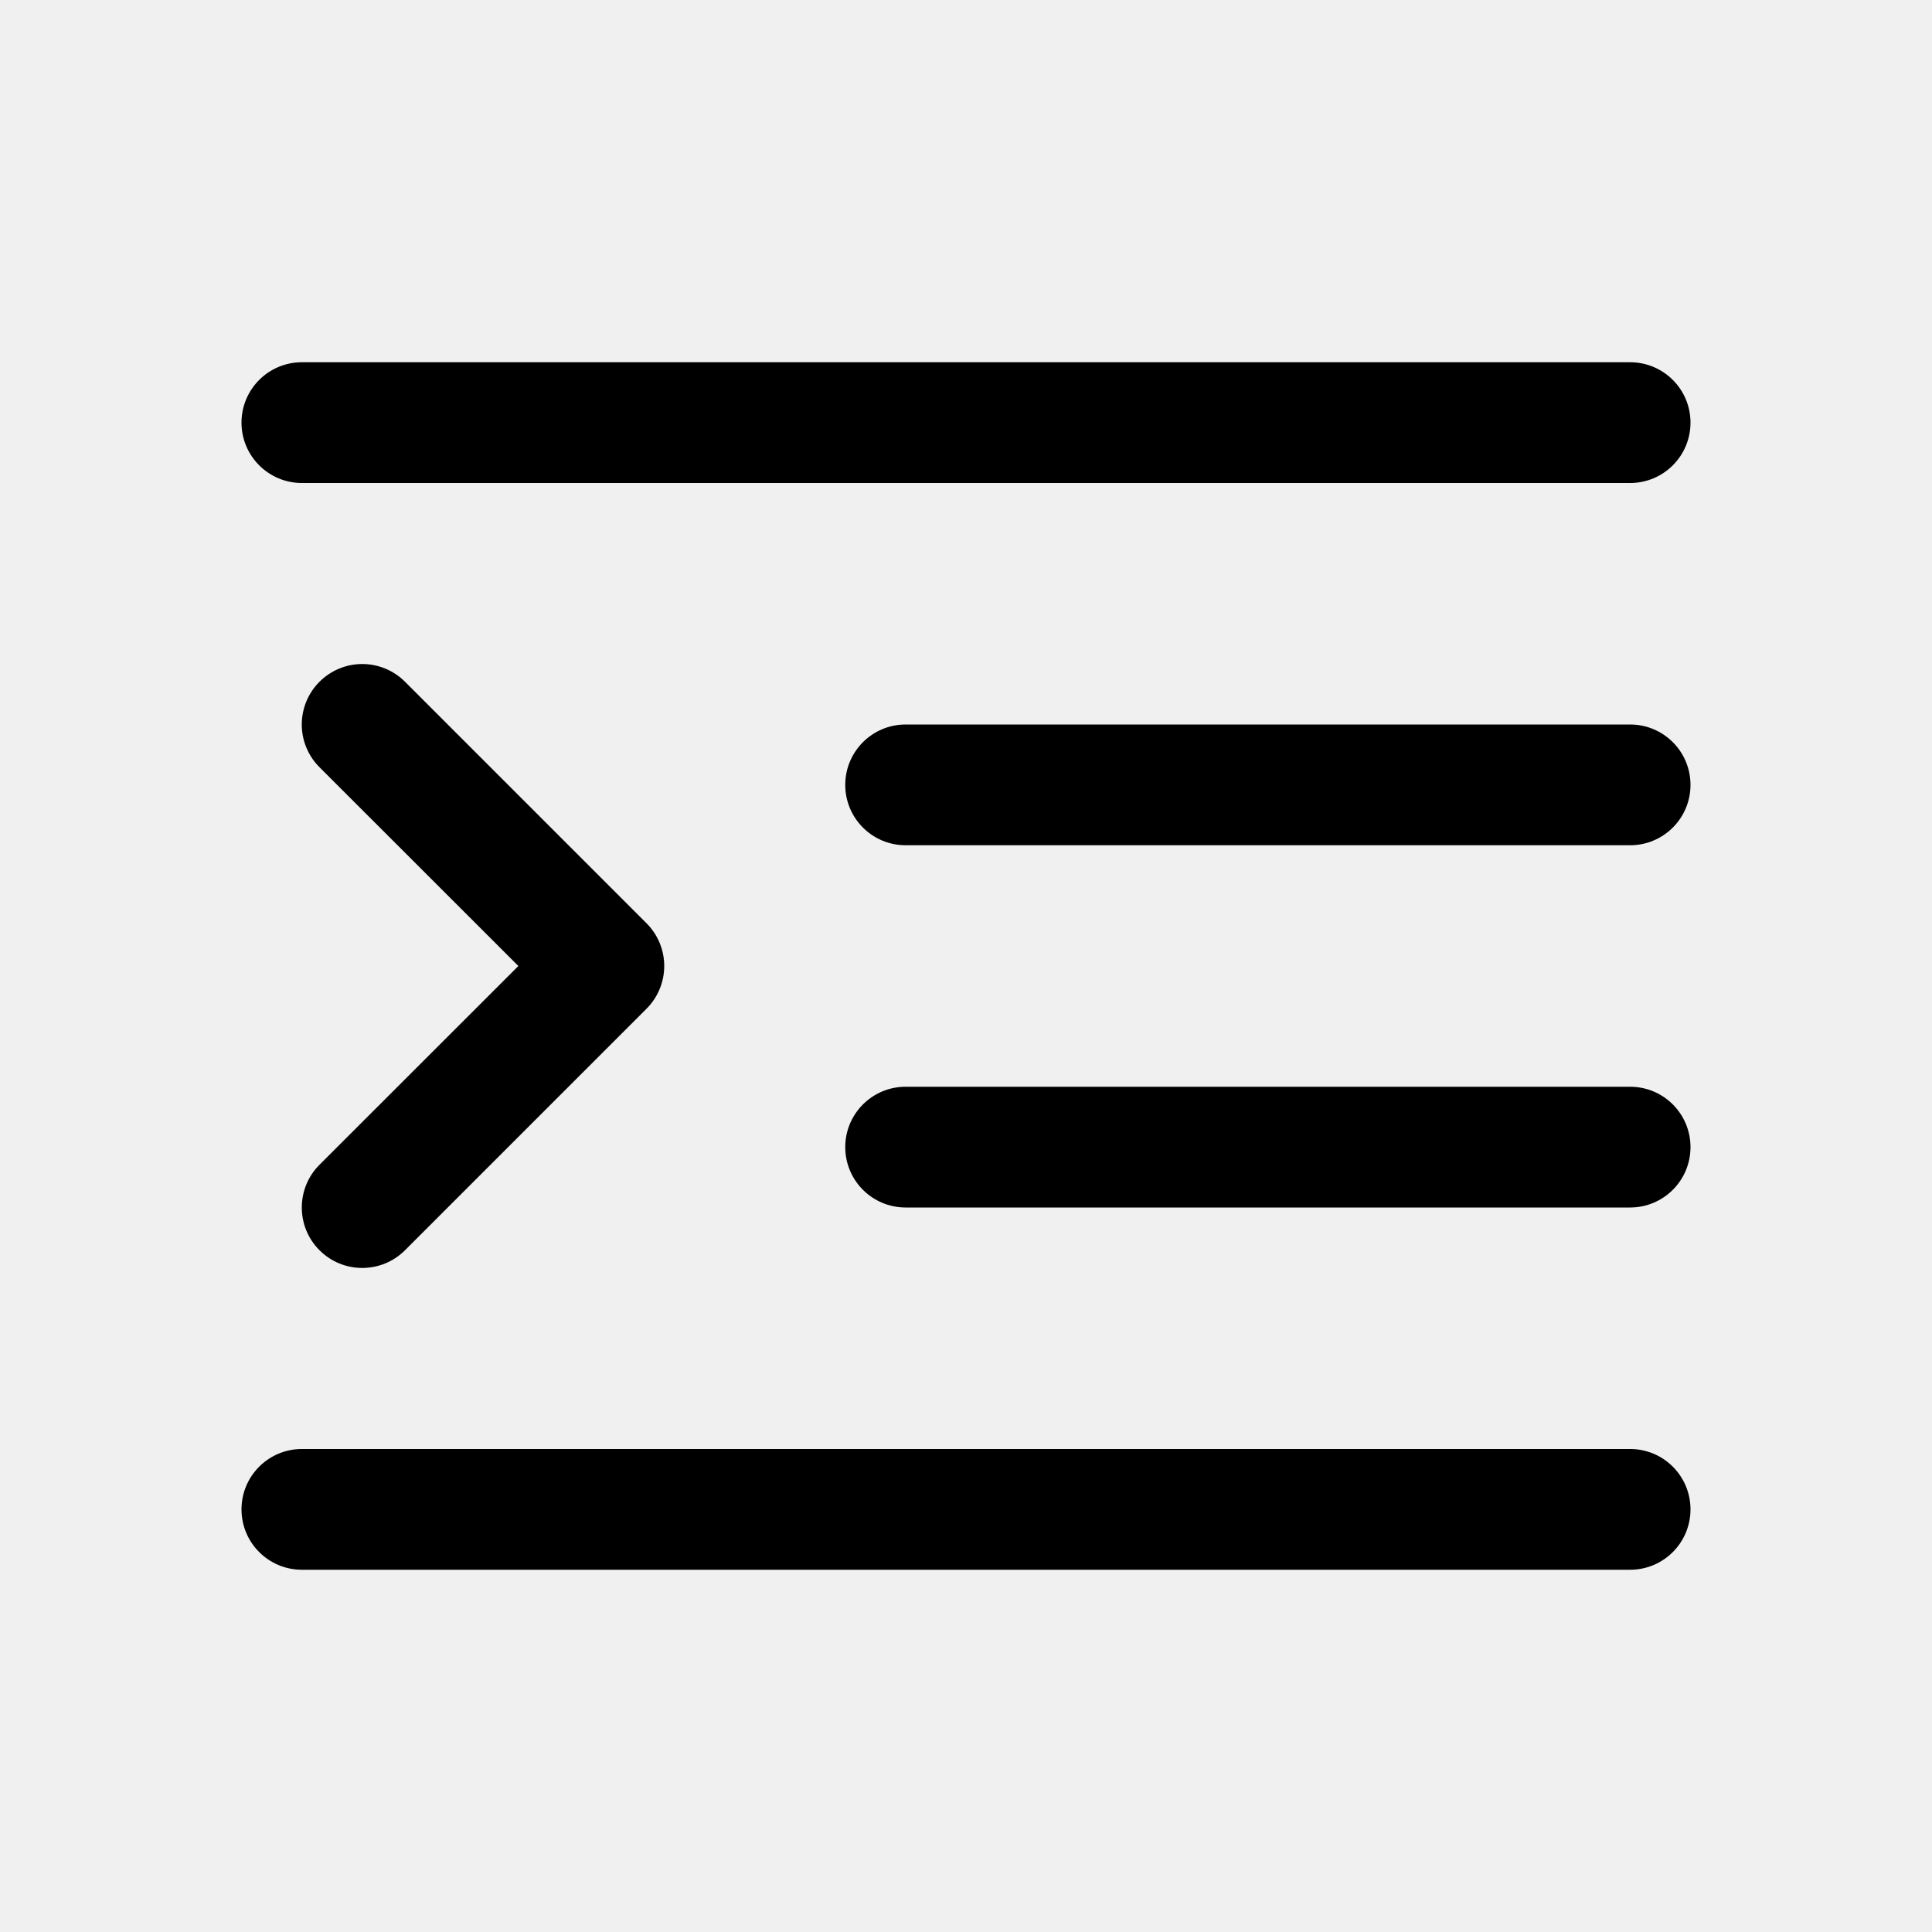
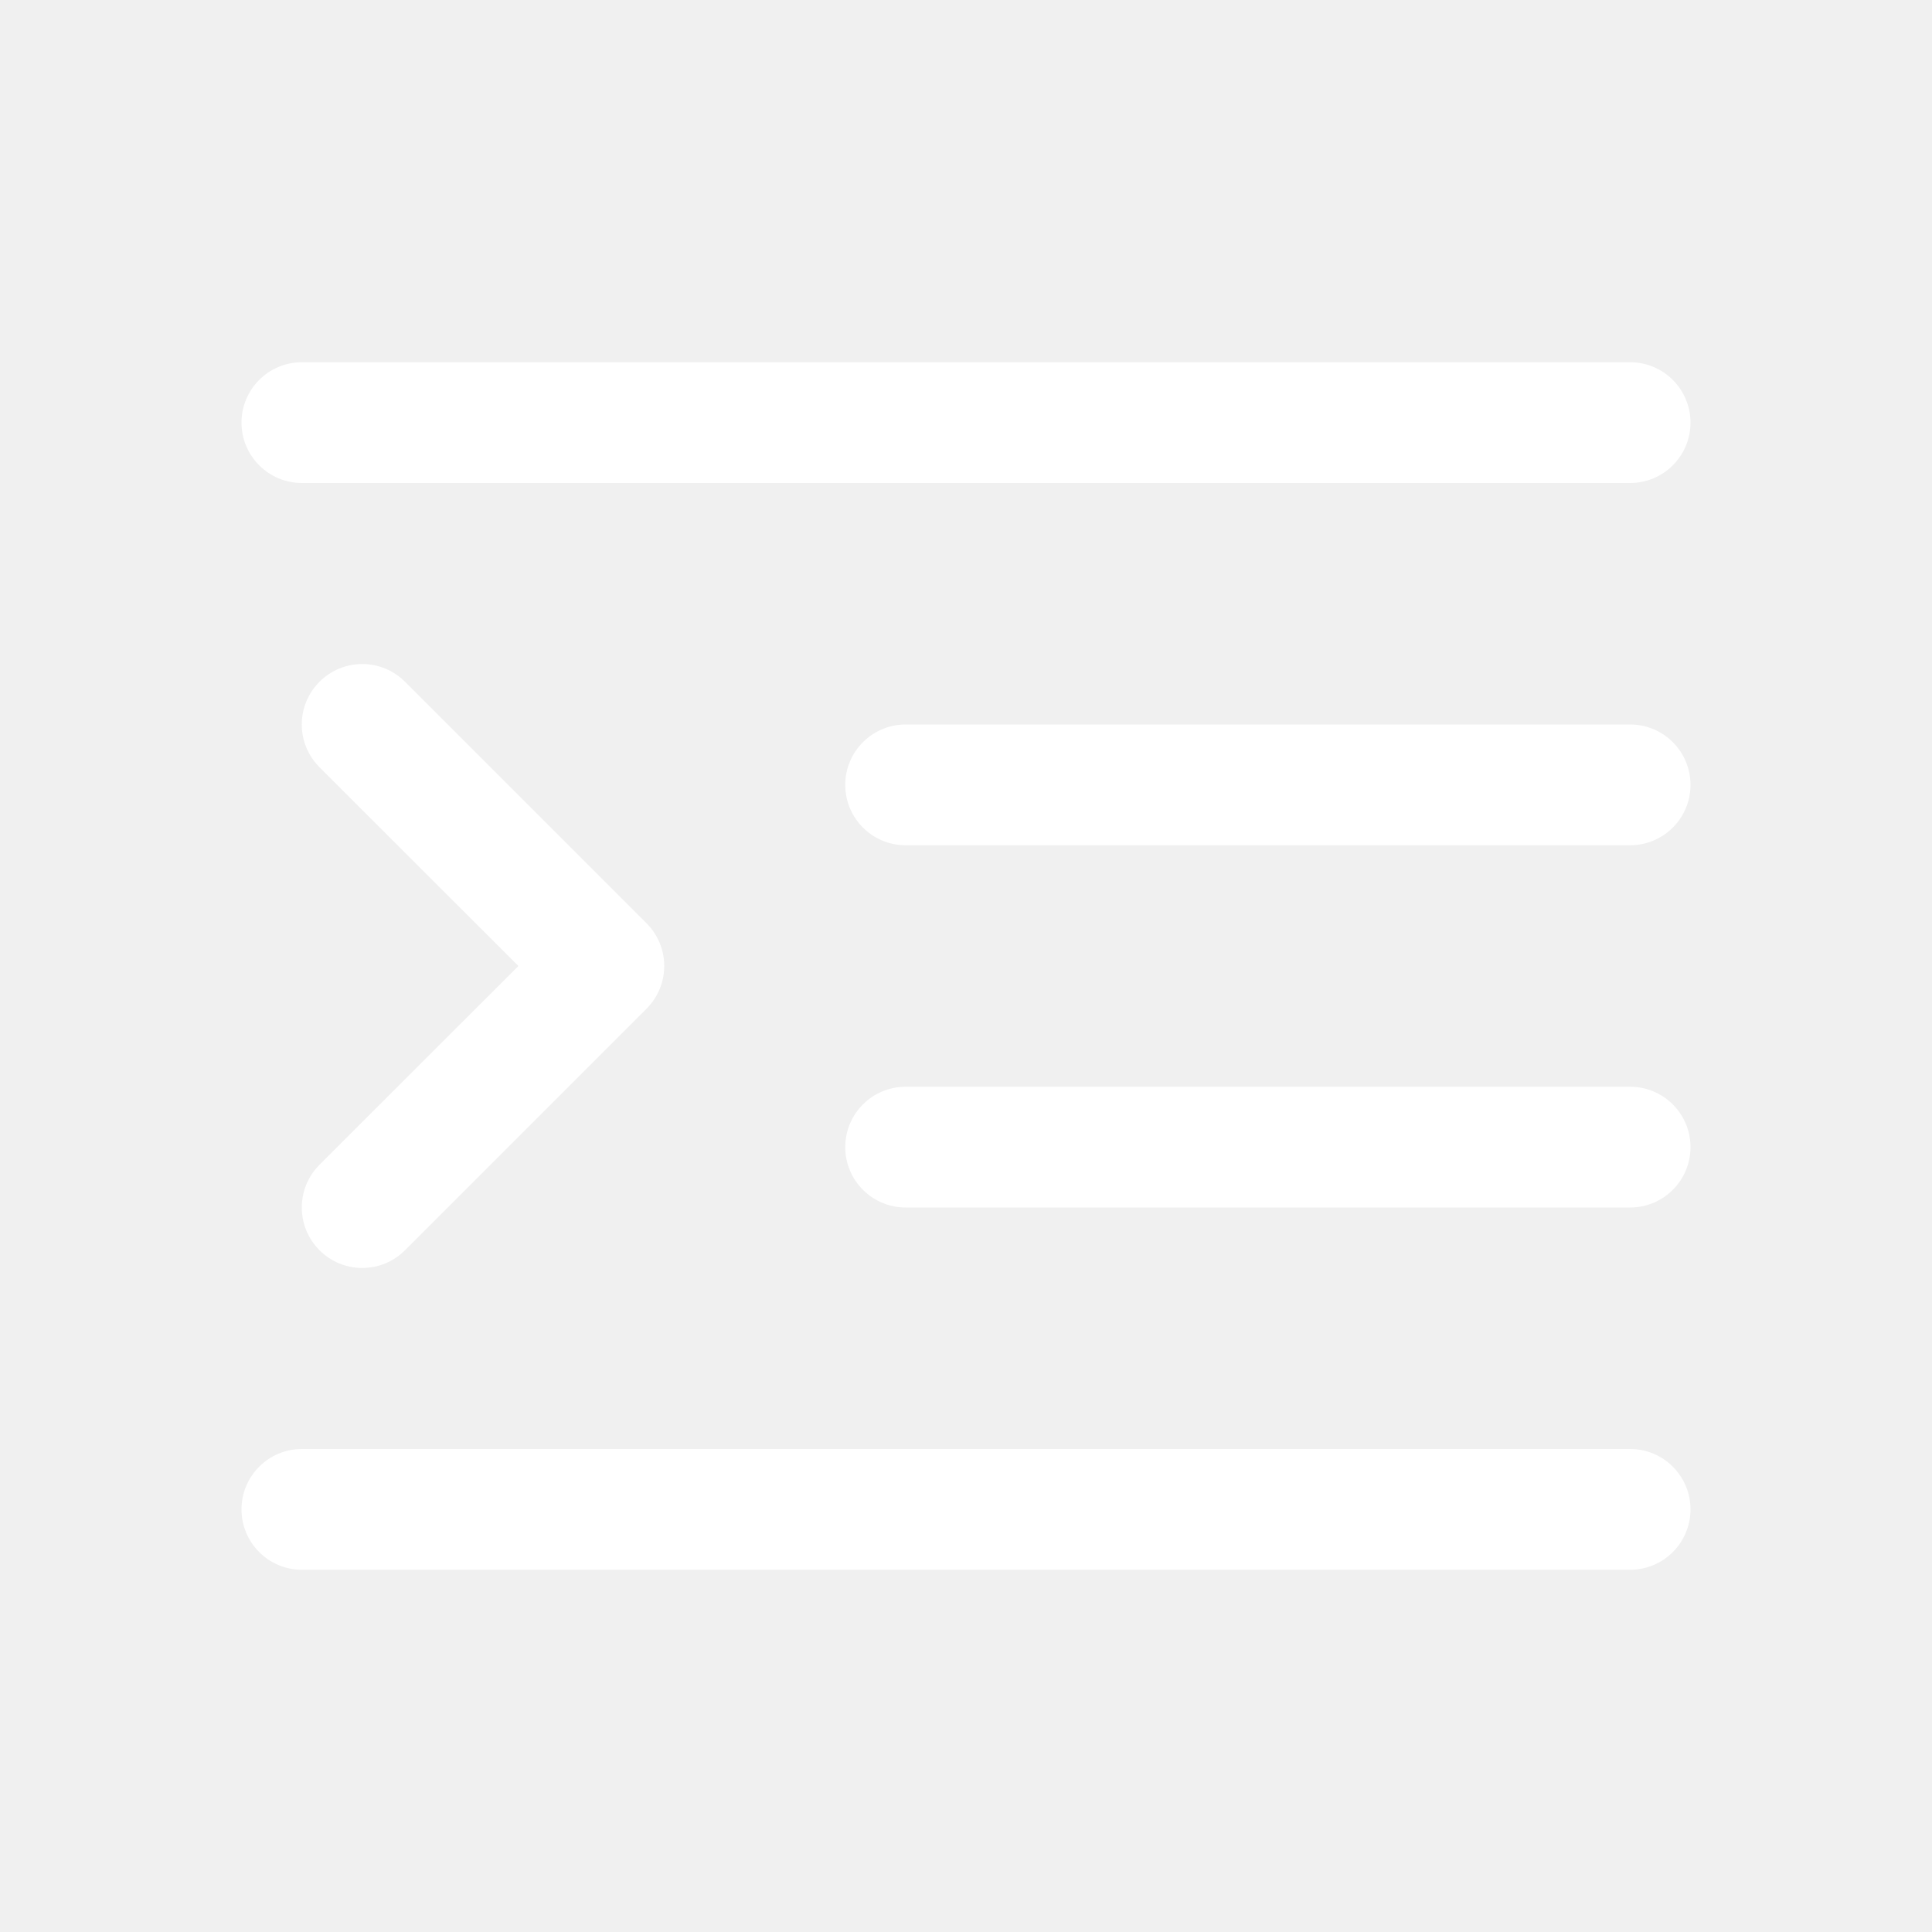
- <svg xmlns="http://www.w3.org/2000/svg" width="16" height="16" fill="currentColor" class="bi bi-text-indent-left">
+ <svg xmlns="http://www.w3.org/2000/svg" width="16" height="16" fill="white" class="bi bi-text-indent-left">
  <path d="M2 3.5a.5.5 0 0 1 .5-.5h11a.5.5 0 0 1 0 1h-11a.5.5 0 0 1-.5-.5zm.646 2.146a.5.5 0 0 1 .708 0l2 2a.5.5 0 0 1 0 .708l-2 2a.5.5 0 0 1-.708-.708L4.293 8 2.646 6.354a.5.5 0 0 1 0-.708zM7 6.5a.5.5 0 0 1 .5-.5h6a.5.5 0 0 1 0 1h-6a.5.5 0 0 1-.5-.5zm0 3a.5.5 0 0 1 .5-.5h6a.5.5 0 0 1 0 1h-6a.5.5 0 0 1-.5-.5zm-5 3a.5.5 0 0 1 .5-.5h11a.5.5 0 0 1 0 1h-11a.5.5 0 0 1-.5-.5z" />
</svg>
